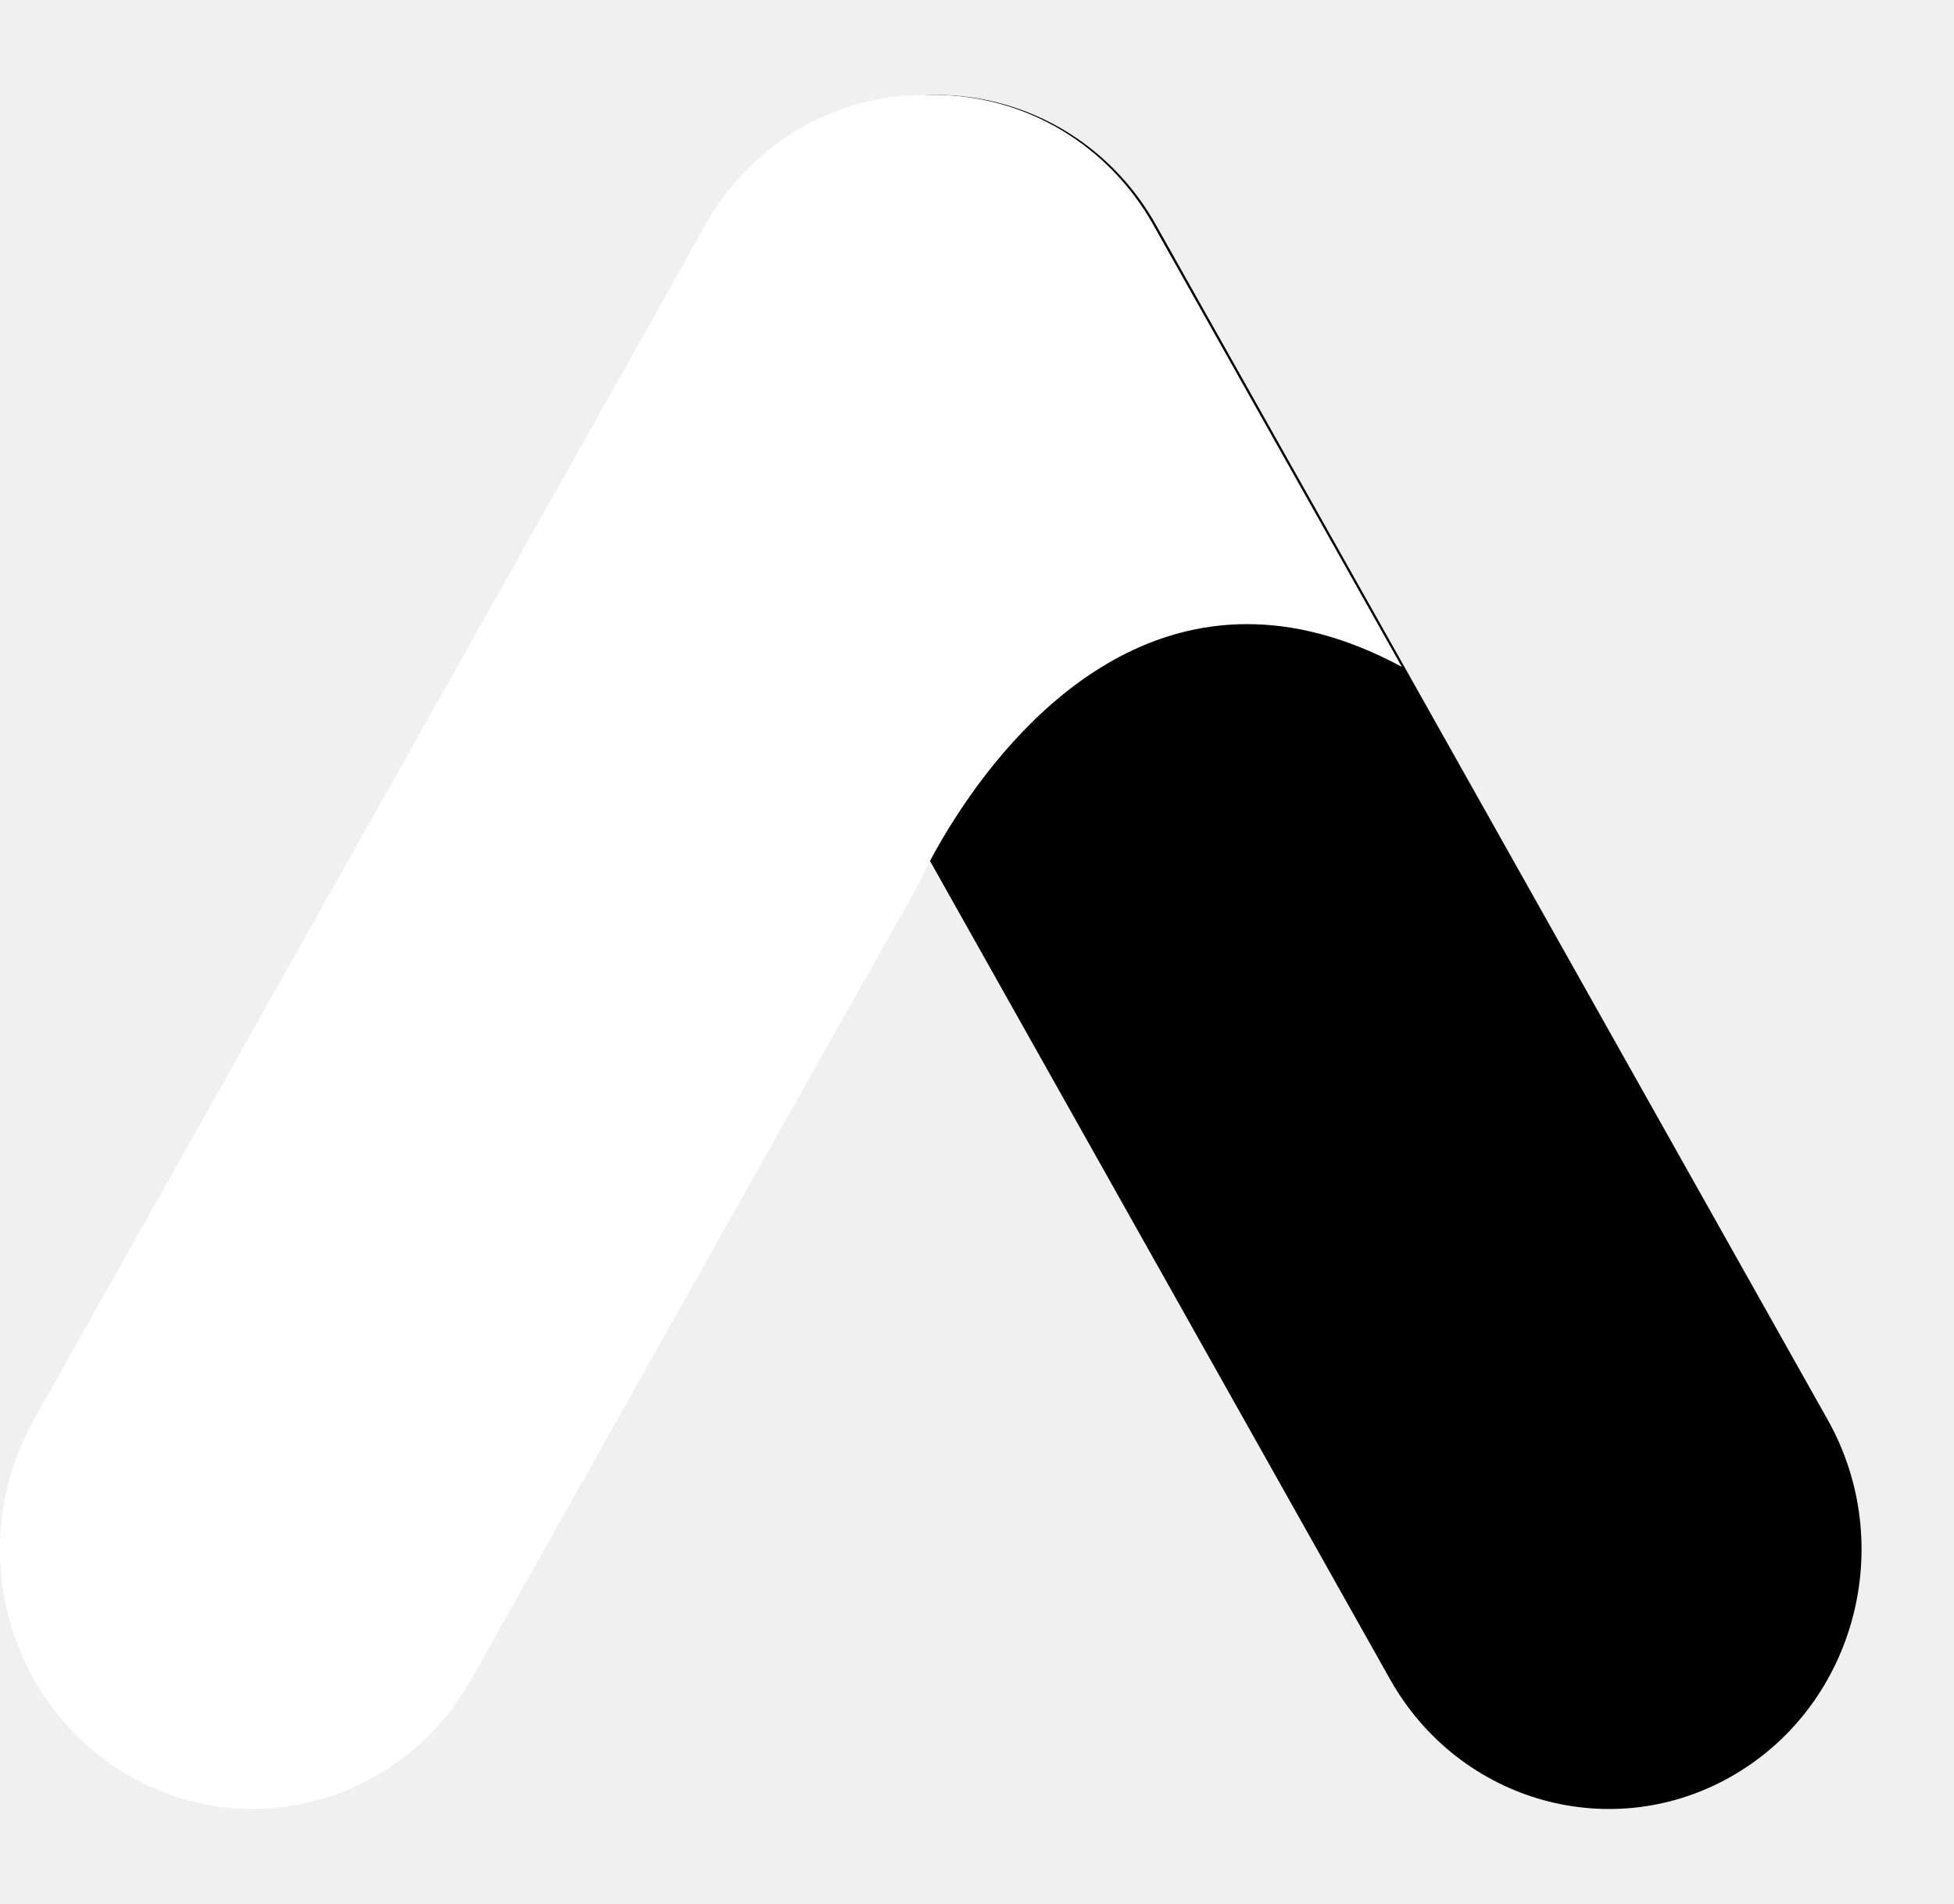
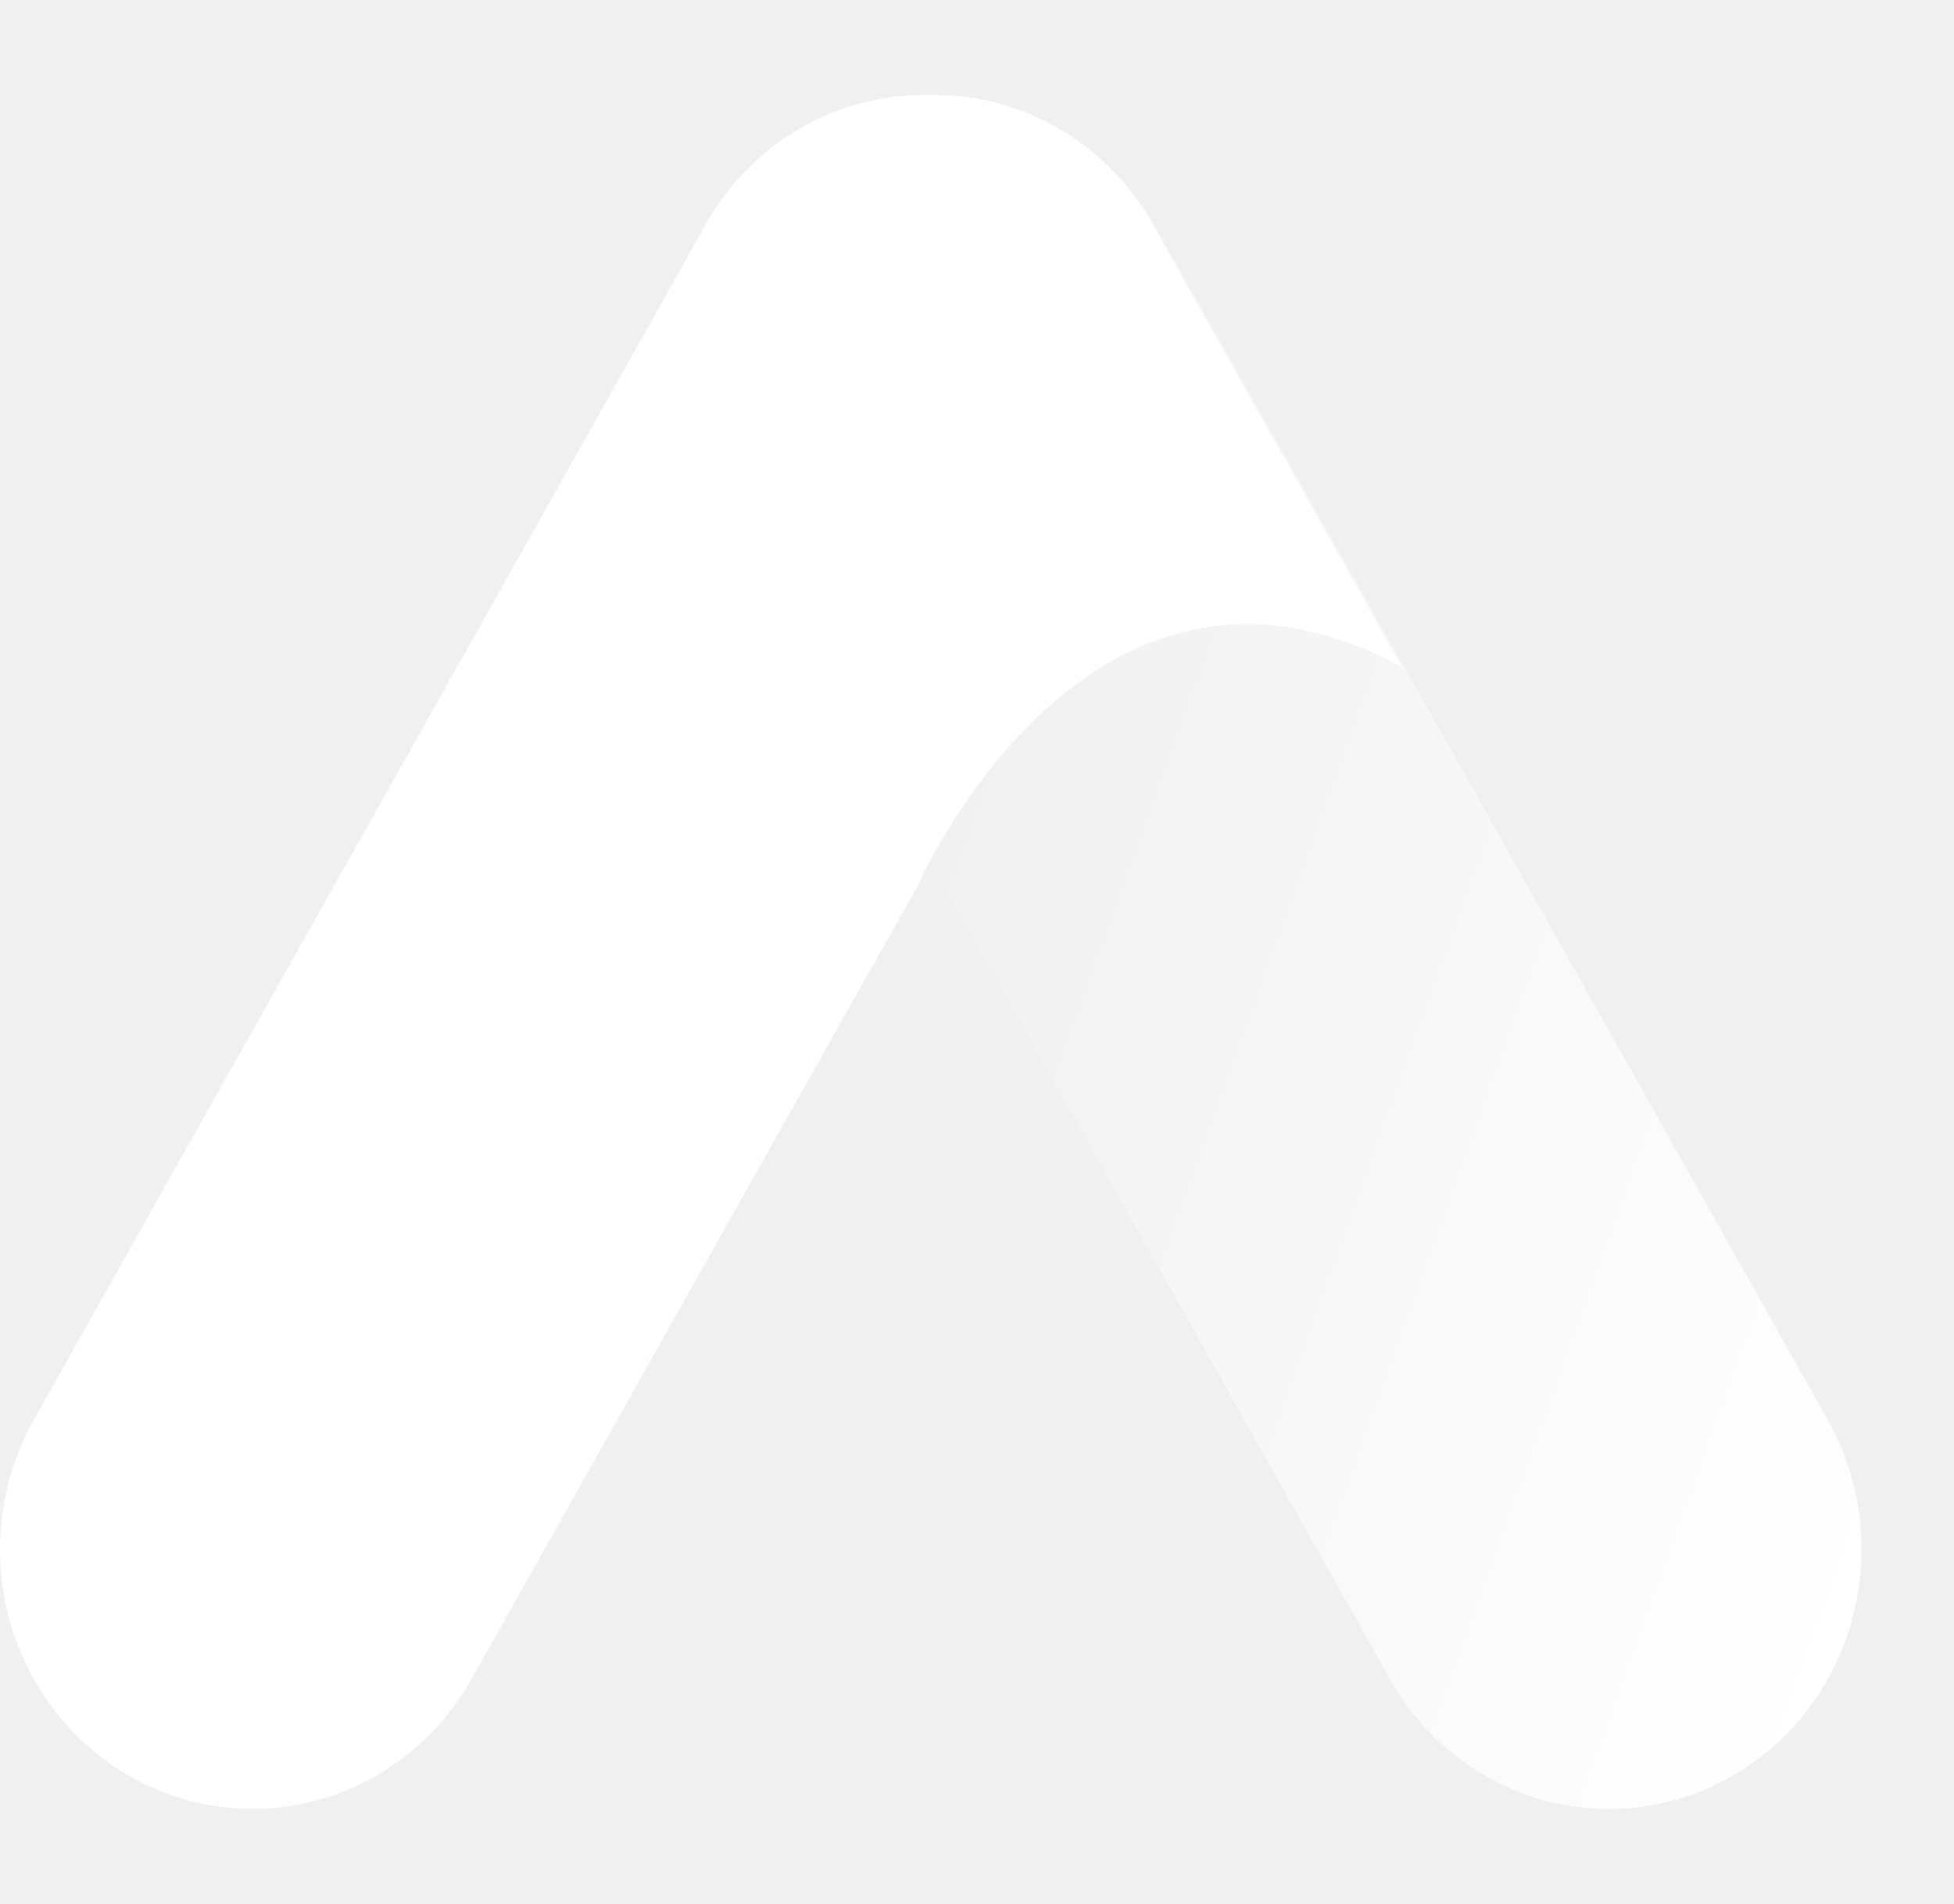
<svg xmlns="http://www.w3.org/2000/svg" width="78" height="76" viewBox="0 0 78 76" fill="none">
  <path d="M46.142 8.974C43.356 4.018 37.186 2.32 32.362 5.18C27.538 8.041 25.886 14.377 28.672 19.332L55.485 67.028C58.272 71.984 64.441 73.682 69.265 70.822C74.089 67.961 75.742 61.625 72.956 56.67L46.142 8.974Z" fill="url(#paint0_linear_1883_105605)" />
  <path d="M55.959 26.619C46.926 21.755 40.882 28.435 38.24 32.484C37.819 33.124 37.429 33.785 37.072 34.465C36.885 34.812 36.783 35.054 36.746 35.137C36.708 35.219 36.746 35.137 36.746 35.164L33.252 41.36L18.818 67.029C17.481 69.408 15.278 71.143 12.695 71.854C10.111 72.565 7.359 72.193 5.043 70.82C2.726 69.447 1.036 67.185 0.344 64.532C-0.349 61.879 0.014 59.052 1.351 56.673L26.324 12.252L28.168 8.95C29.054 7.378 30.329 6.072 31.863 5.166C33.397 4.26 35.137 3.785 36.906 3.789H37.297C39.069 3.788 40.81 4.267 42.344 5.177C43.878 6.087 45.152 7.396 46.036 8.972L55.959 26.619Z" fill="white" />
  <defs>
    <linearGradient id="paint0_linear_1883_105605" x1="70.872" y1="74.281" x2="24.708" y2="57.716" gradientUnits="userSpaceOnUse">
-       <stop stopColor="white" />
-       <stop offset="1" stopColor="white" stopOpacity="0" />
+       <stop stop-color="white" />
+       <stop offset="1" stop-color="white" stop-opacity="0" />
    </linearGradient>
  </defs>
</svg>
